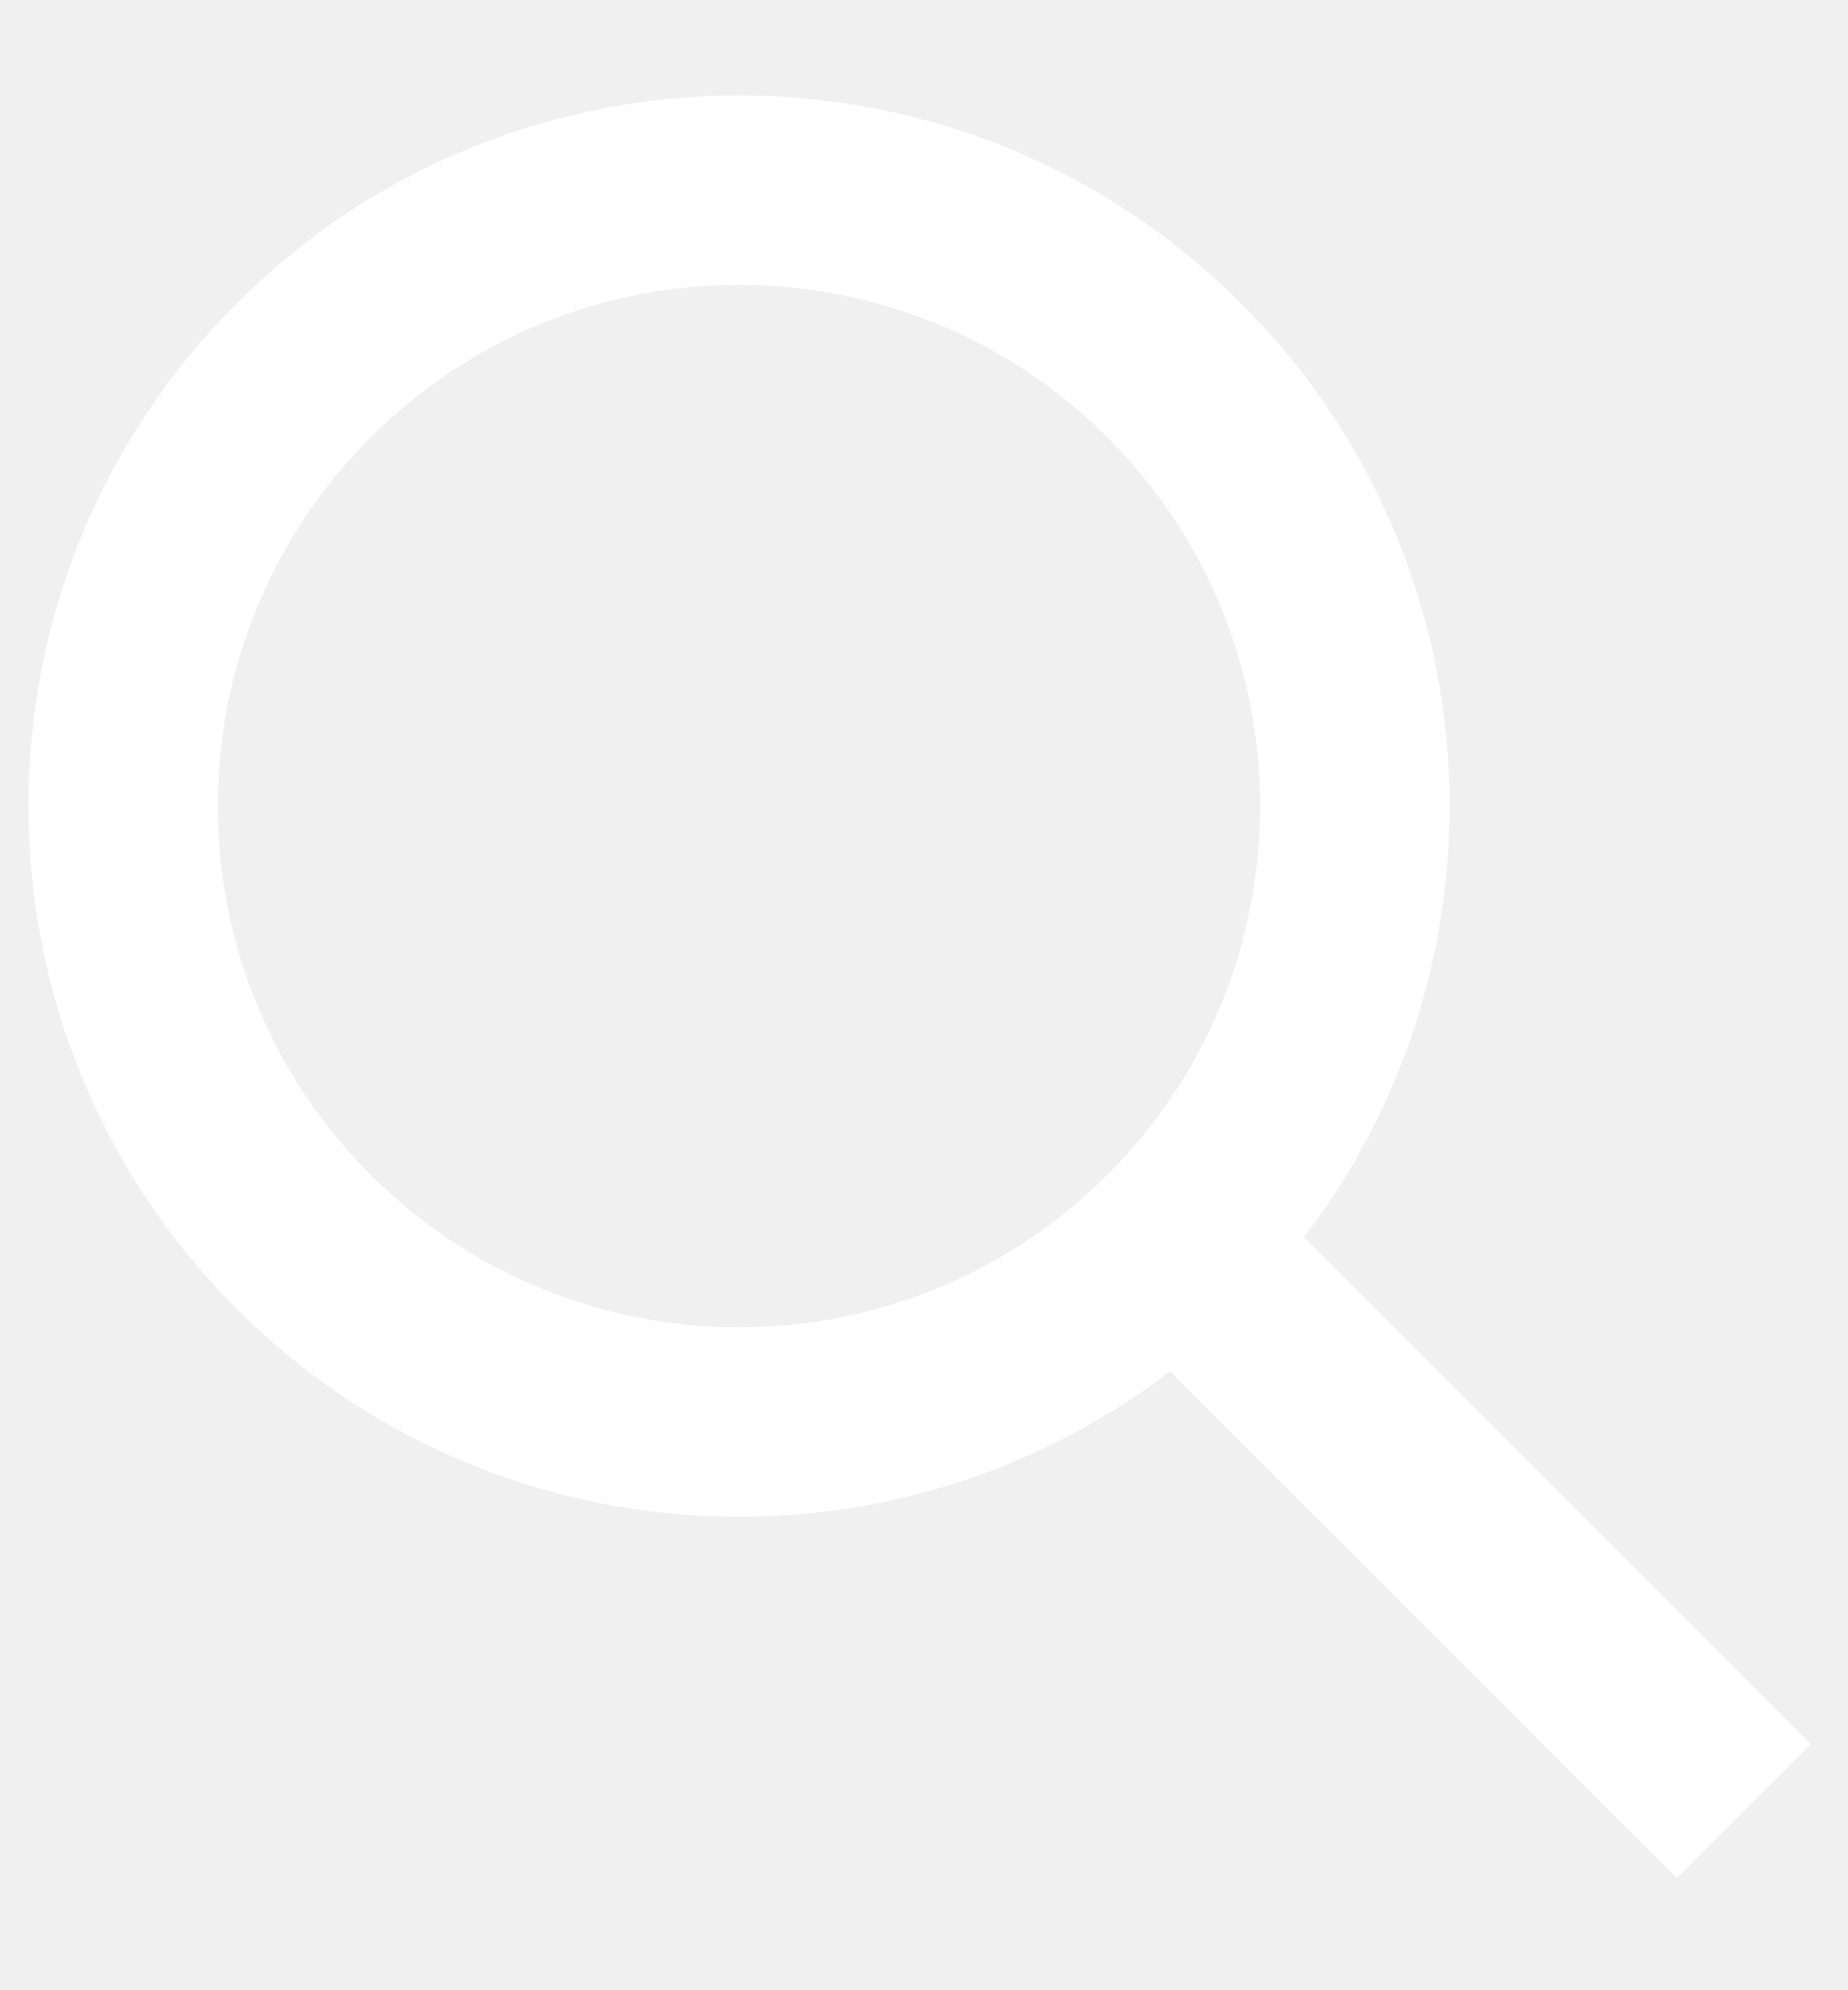
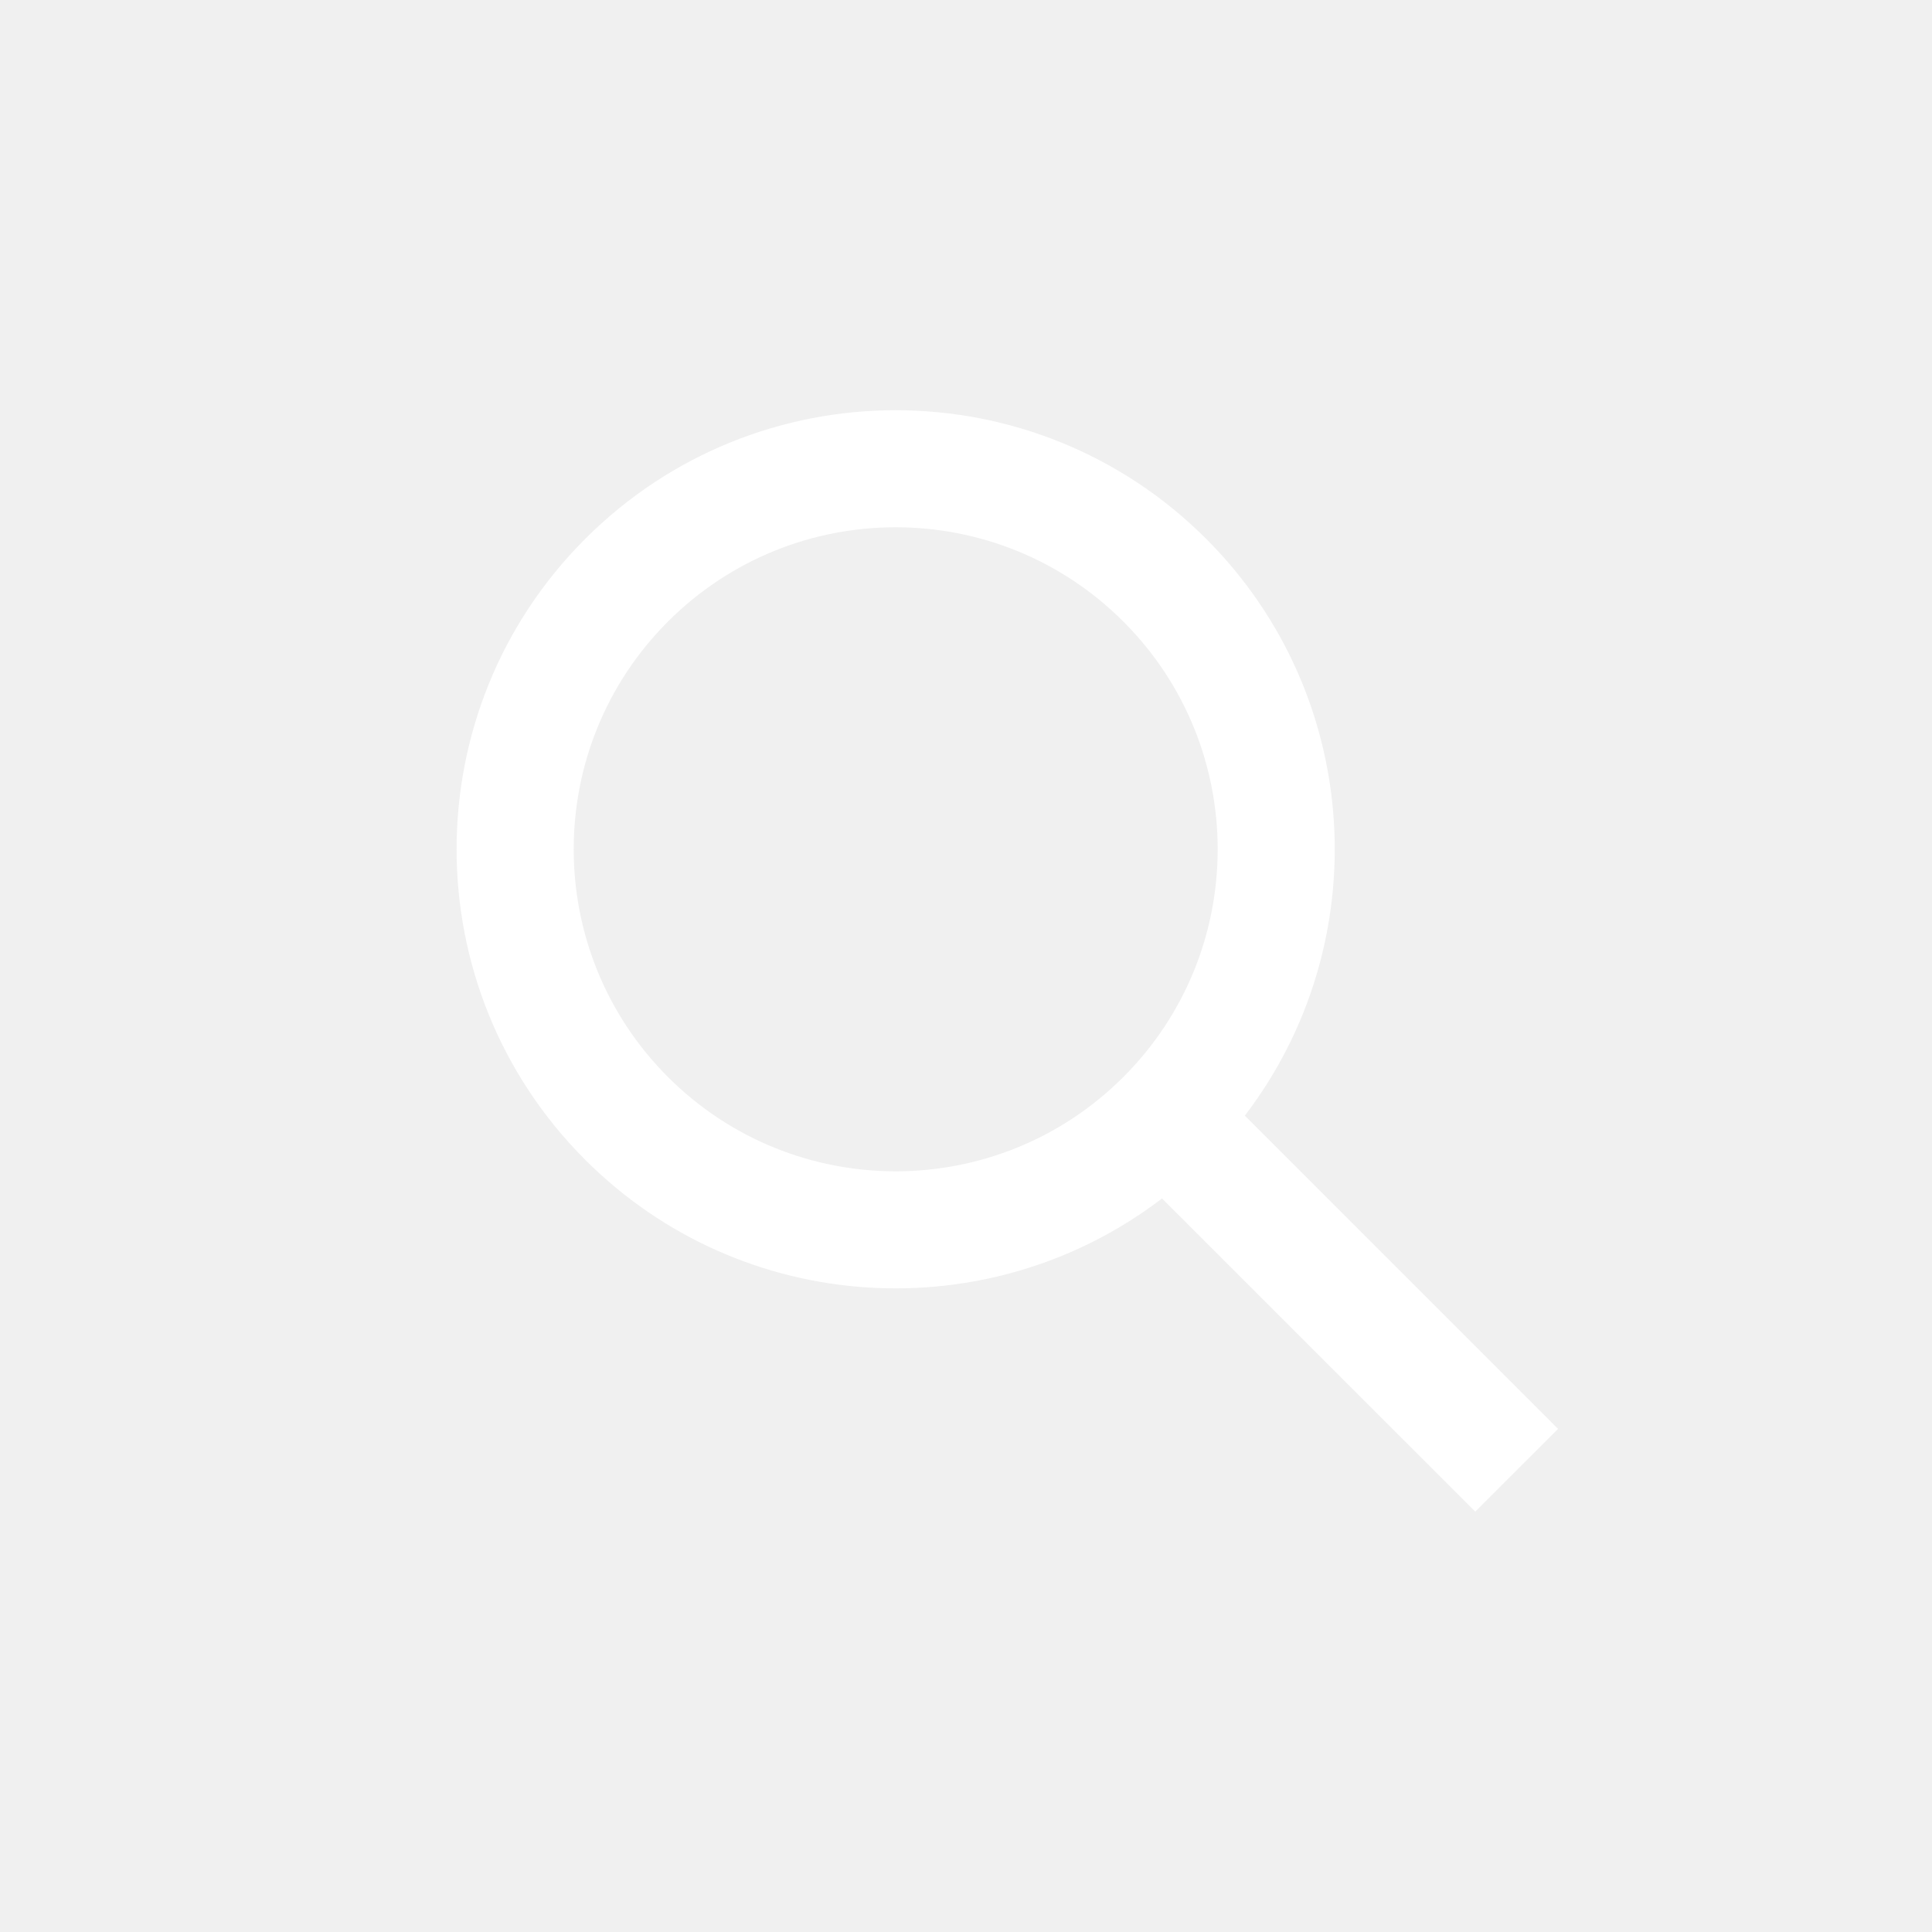
- <svg xmlns="http://www.w3.org/2000/svg" width="13" height="14" viewBox="0 0 13 14" fill="none">
-   <path fill-rule="evenodd" clip-rule="evenodd" d="M7.793 8.264C6.361 9.696 4.039 9.696 2.607 8.264C1.175 6.832 1.175 4.51 2.607 3.078C4.039 1.646 6.361 1.646 7.793 3.078C9.225 4.51 9.225 6.832 7.793 8.264ZM8.233 9.647C6.273 11.146 3.457 10.999 1.664 9.207C-0.288 7.254 -0.288 4.088 1.664 2.136C3.617 0.183 6.783 0.183 8.735 2.136C10.528 3.928 10.675 6.744 9.176 8.704L12.742 12.271L11.8 13.213L8.233 9.647Z" fill="white" />
+ <svg xmlns="http://www.w3.org/2000/svg" width="22" height="22" viewBox="0 0 22 22" fill="none">
+   <path fill-rule="evenodd" clip-rule="evenodd" d="M12.792 12.264C11.36 13.696 9.038 13.696 7.606 12.264C6.175 10.832 6.175 8.51 7.606 7.078C9.038 5.646 11.36 5.646 12.792 7.078C14.224 8.51 14.224 10.832 12.792 12.264ZM13.232 13.647C11.272 15.146 8.457 14.999 6.664 13.207C4.711 11.254 4.711 8.088 6.664 6.136C8.616 4.183 11.782 4.183 13.735 6.136C15.527 7.928 15.674 10.744 14.175 12.704L17.742 16.271L16.799 17.213L13.232 13.647Z" fill="white" />
</svg>
